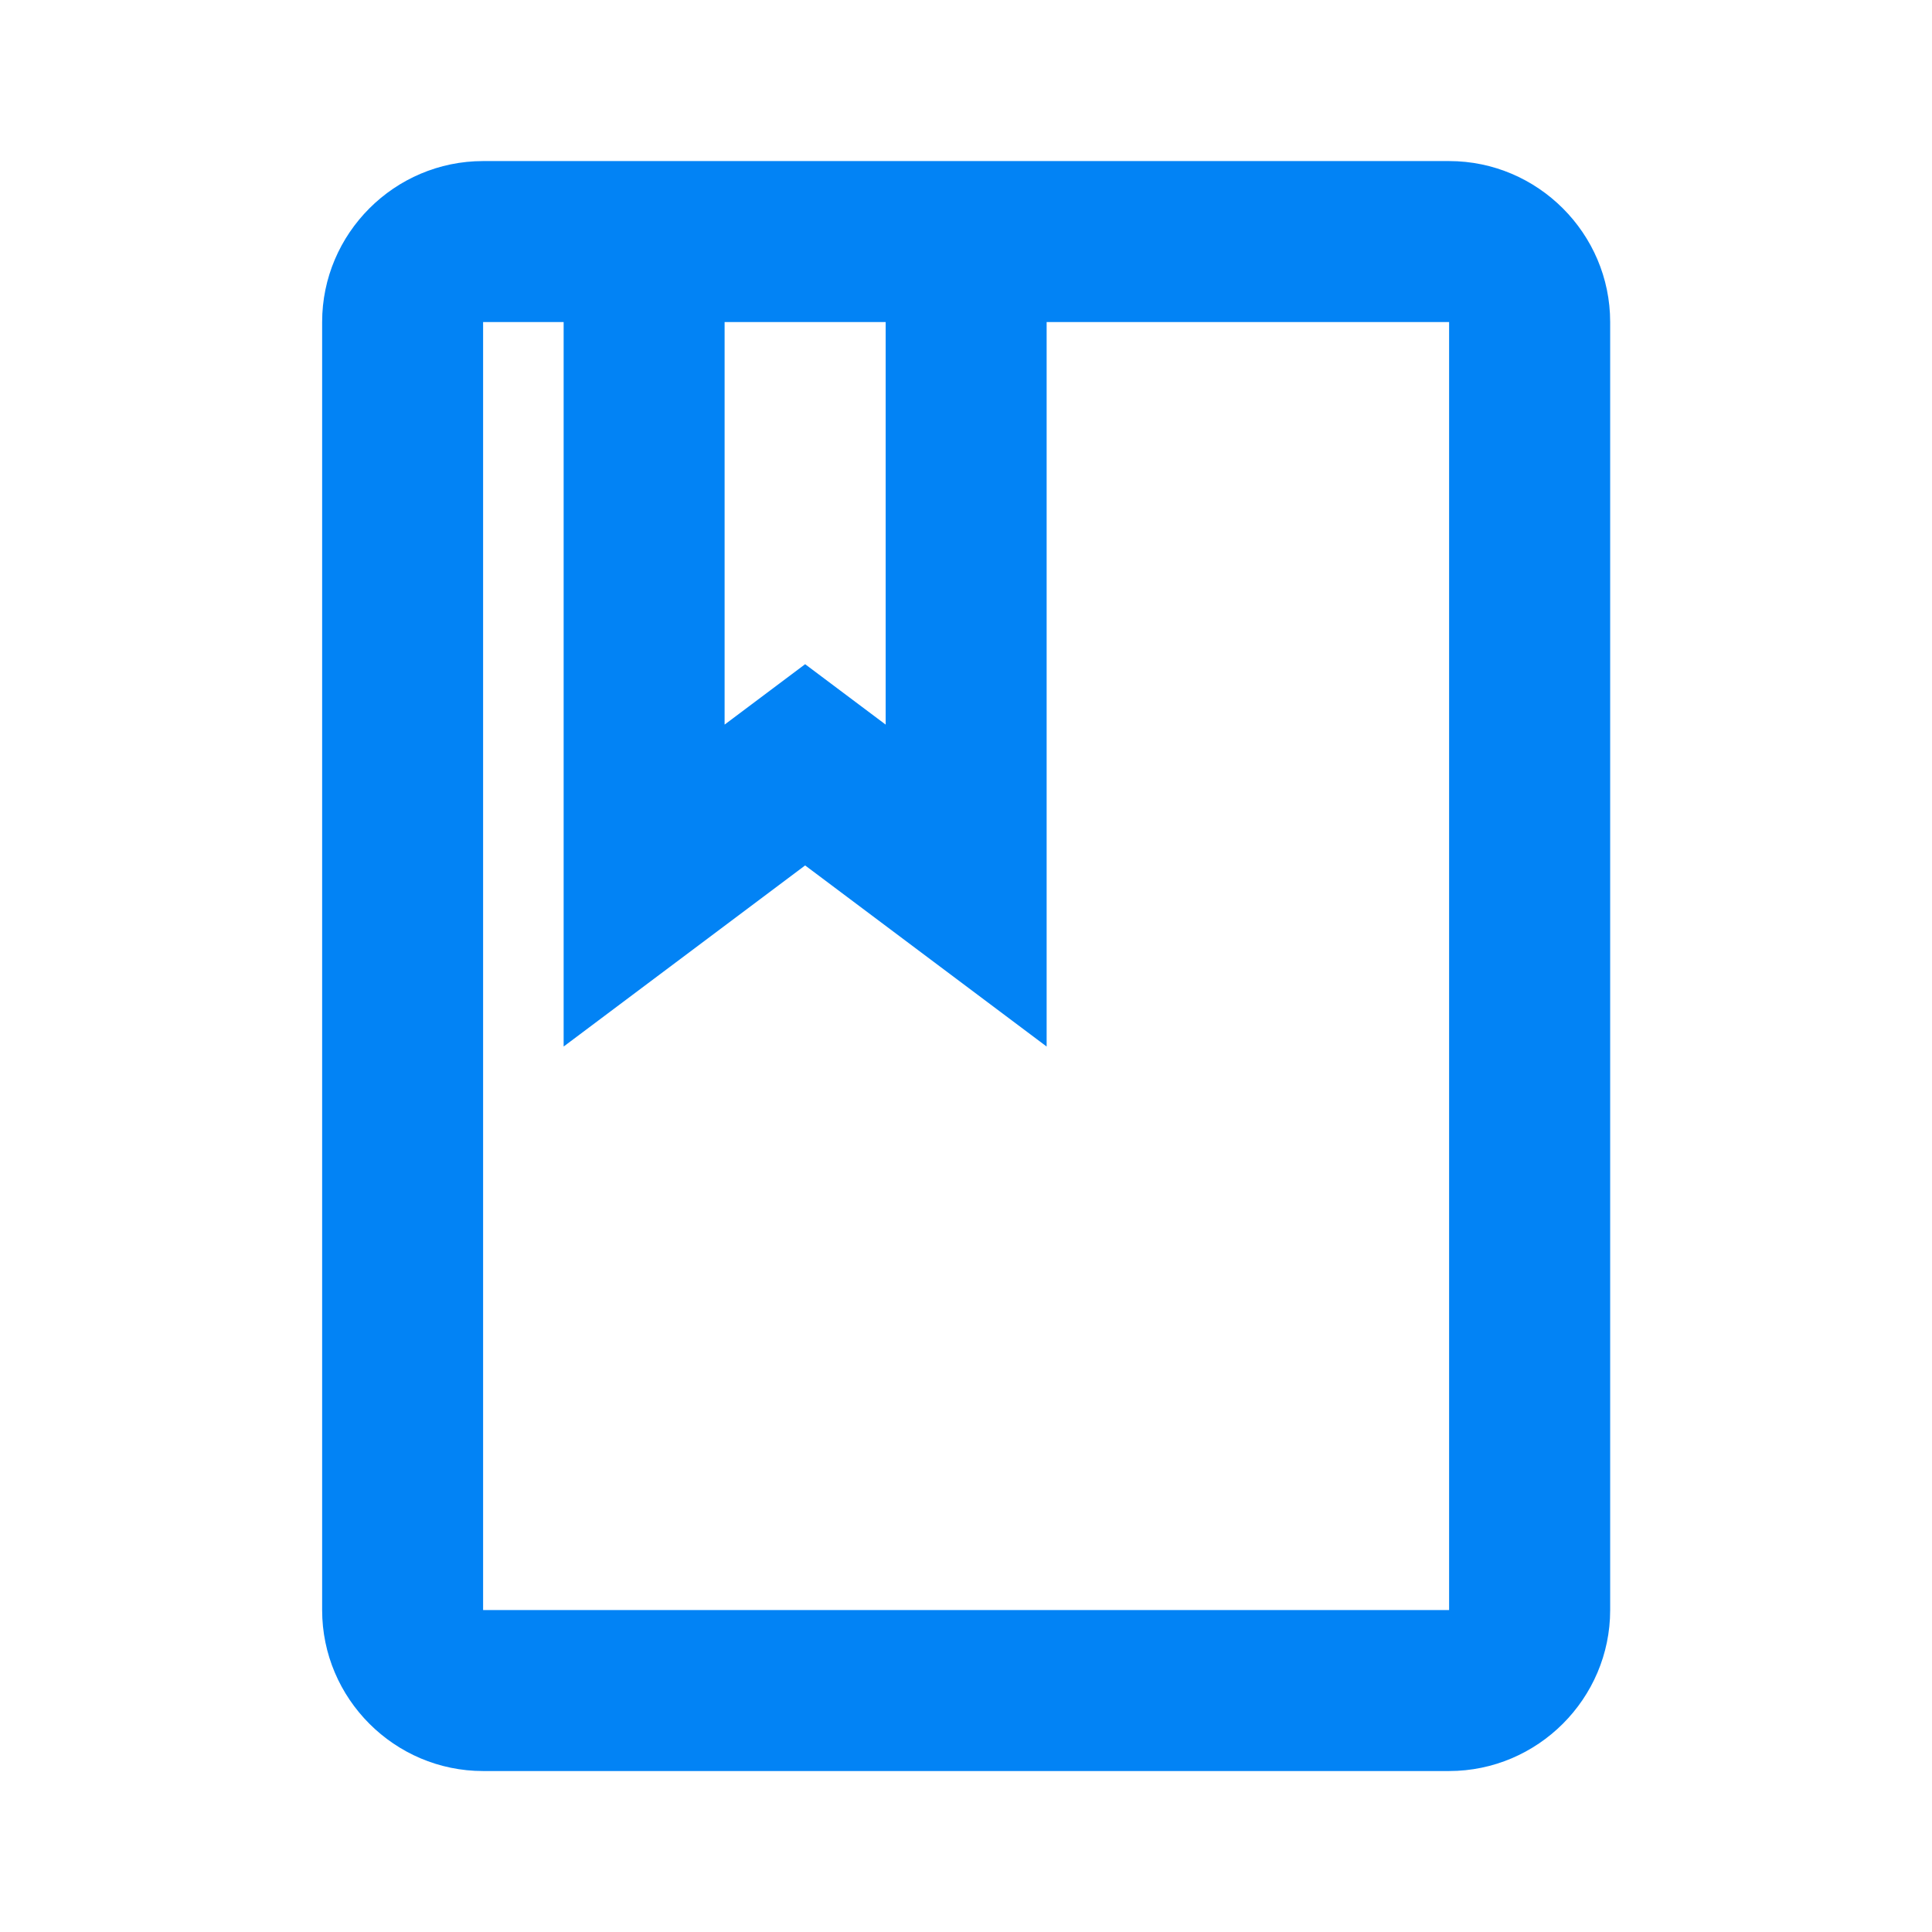
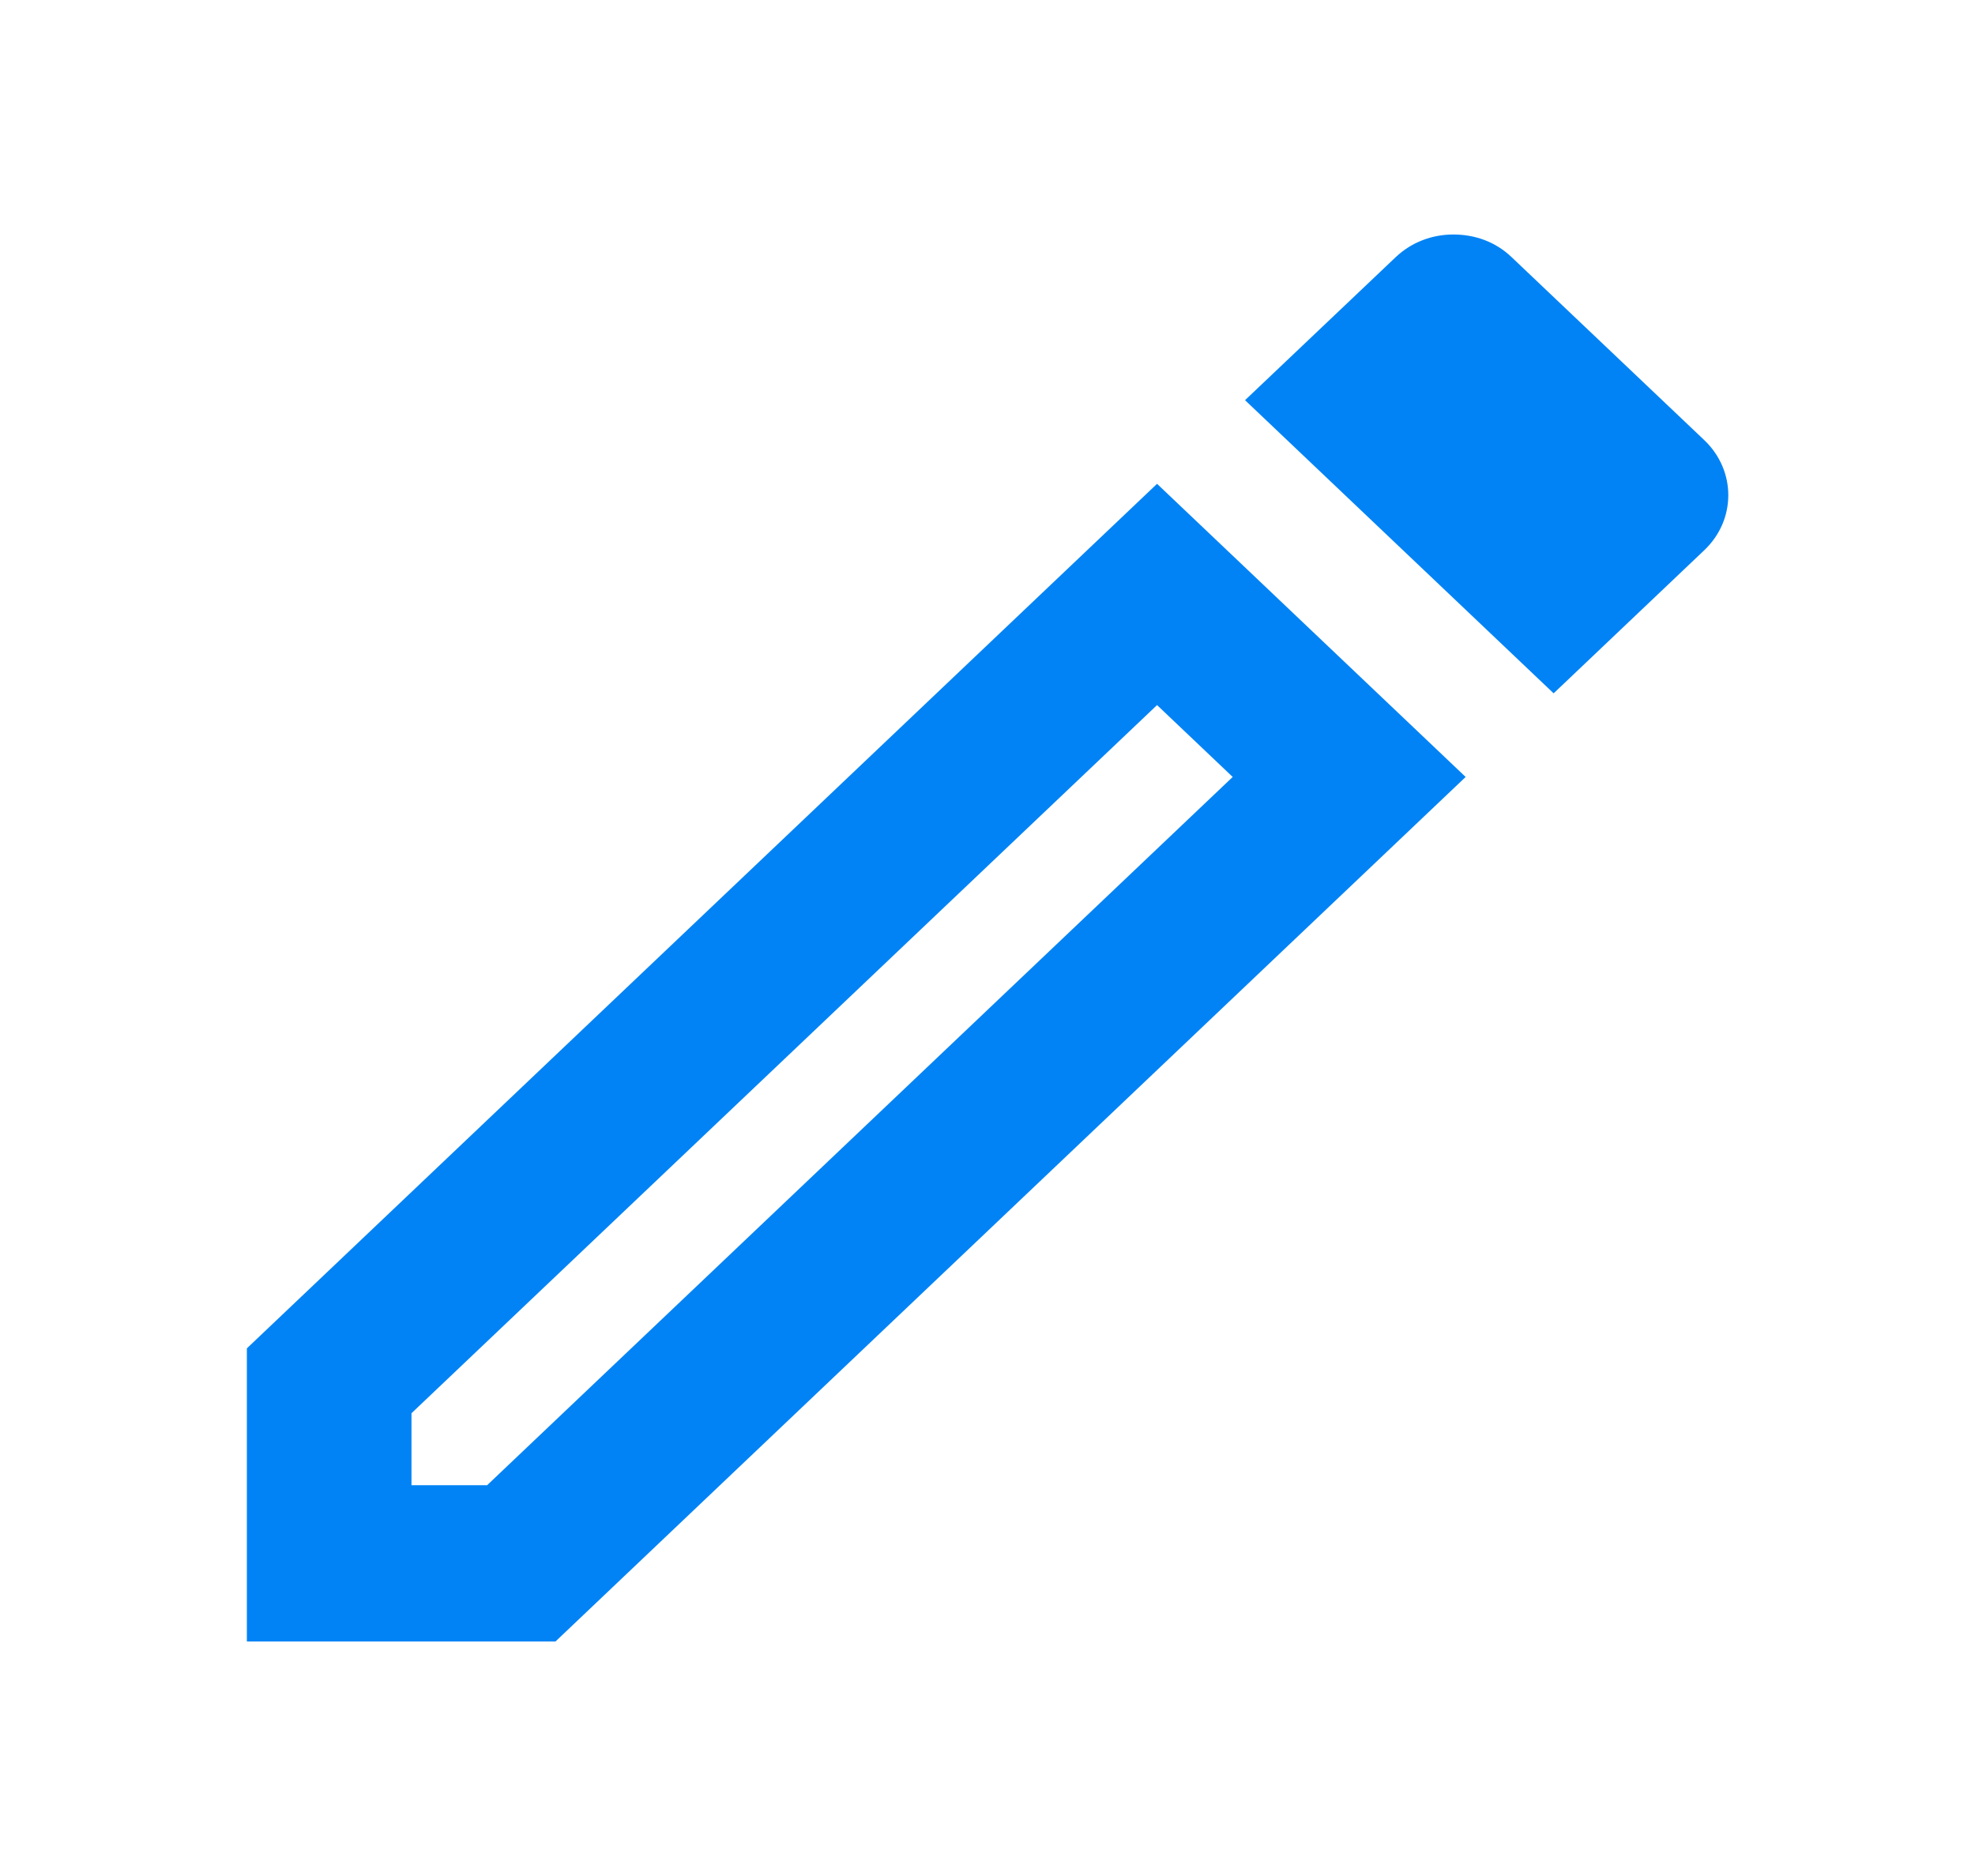
- <svg xmlns="http://www.w3.org/2000/svg" width="19" height="19" viewBox="0 0 19 19" fill="none">
-   <path d="M14.251 1.584H4.751C3.88 1.584 3.168 2.296 3.168 3.167V15.834C3.168 16.705 3.88 17.417 4.751 17.417H14.251C15.122 17.417 15.835 16.705 15.835 15.834V3.167C15.835 2.296 15.122 1.584 14.251 1.584ZM7.126 3.167H8.71V7.126L7.918 6.532L7.126 7.126V3.167ZM14.251 15.834H4.751V3.167H5.543V10.292L7.918 8.511L10.293 10.292V3.167H14.251V15.834Z" fill="#0283F5" />
+ <svg xmlns="http://www.w3.org/2000/svg" width="20" height="19" viewBox="0 0 20 19" fill="none">
+   <path d="M2.5 13.656V16.625H5.625L14.842 7.869L11.717 4.9L2.5 13.656ZM4.933 15.042H4.167V14.313L11.717 7.141L12.483 7.869L4.933 15.042ZM17.258 4.457L15.308 2.605C15.142 2.446 14.933 2.375 14.717 2.375C14.5 2.375 14.292 2.454 14.133 2.605L12.608 4.053L15.733 7.022L17.258 5.573C17.583 5.265 17.583 4.766 17.258 4.457Z" fill="#0283F5" />
</svg>
